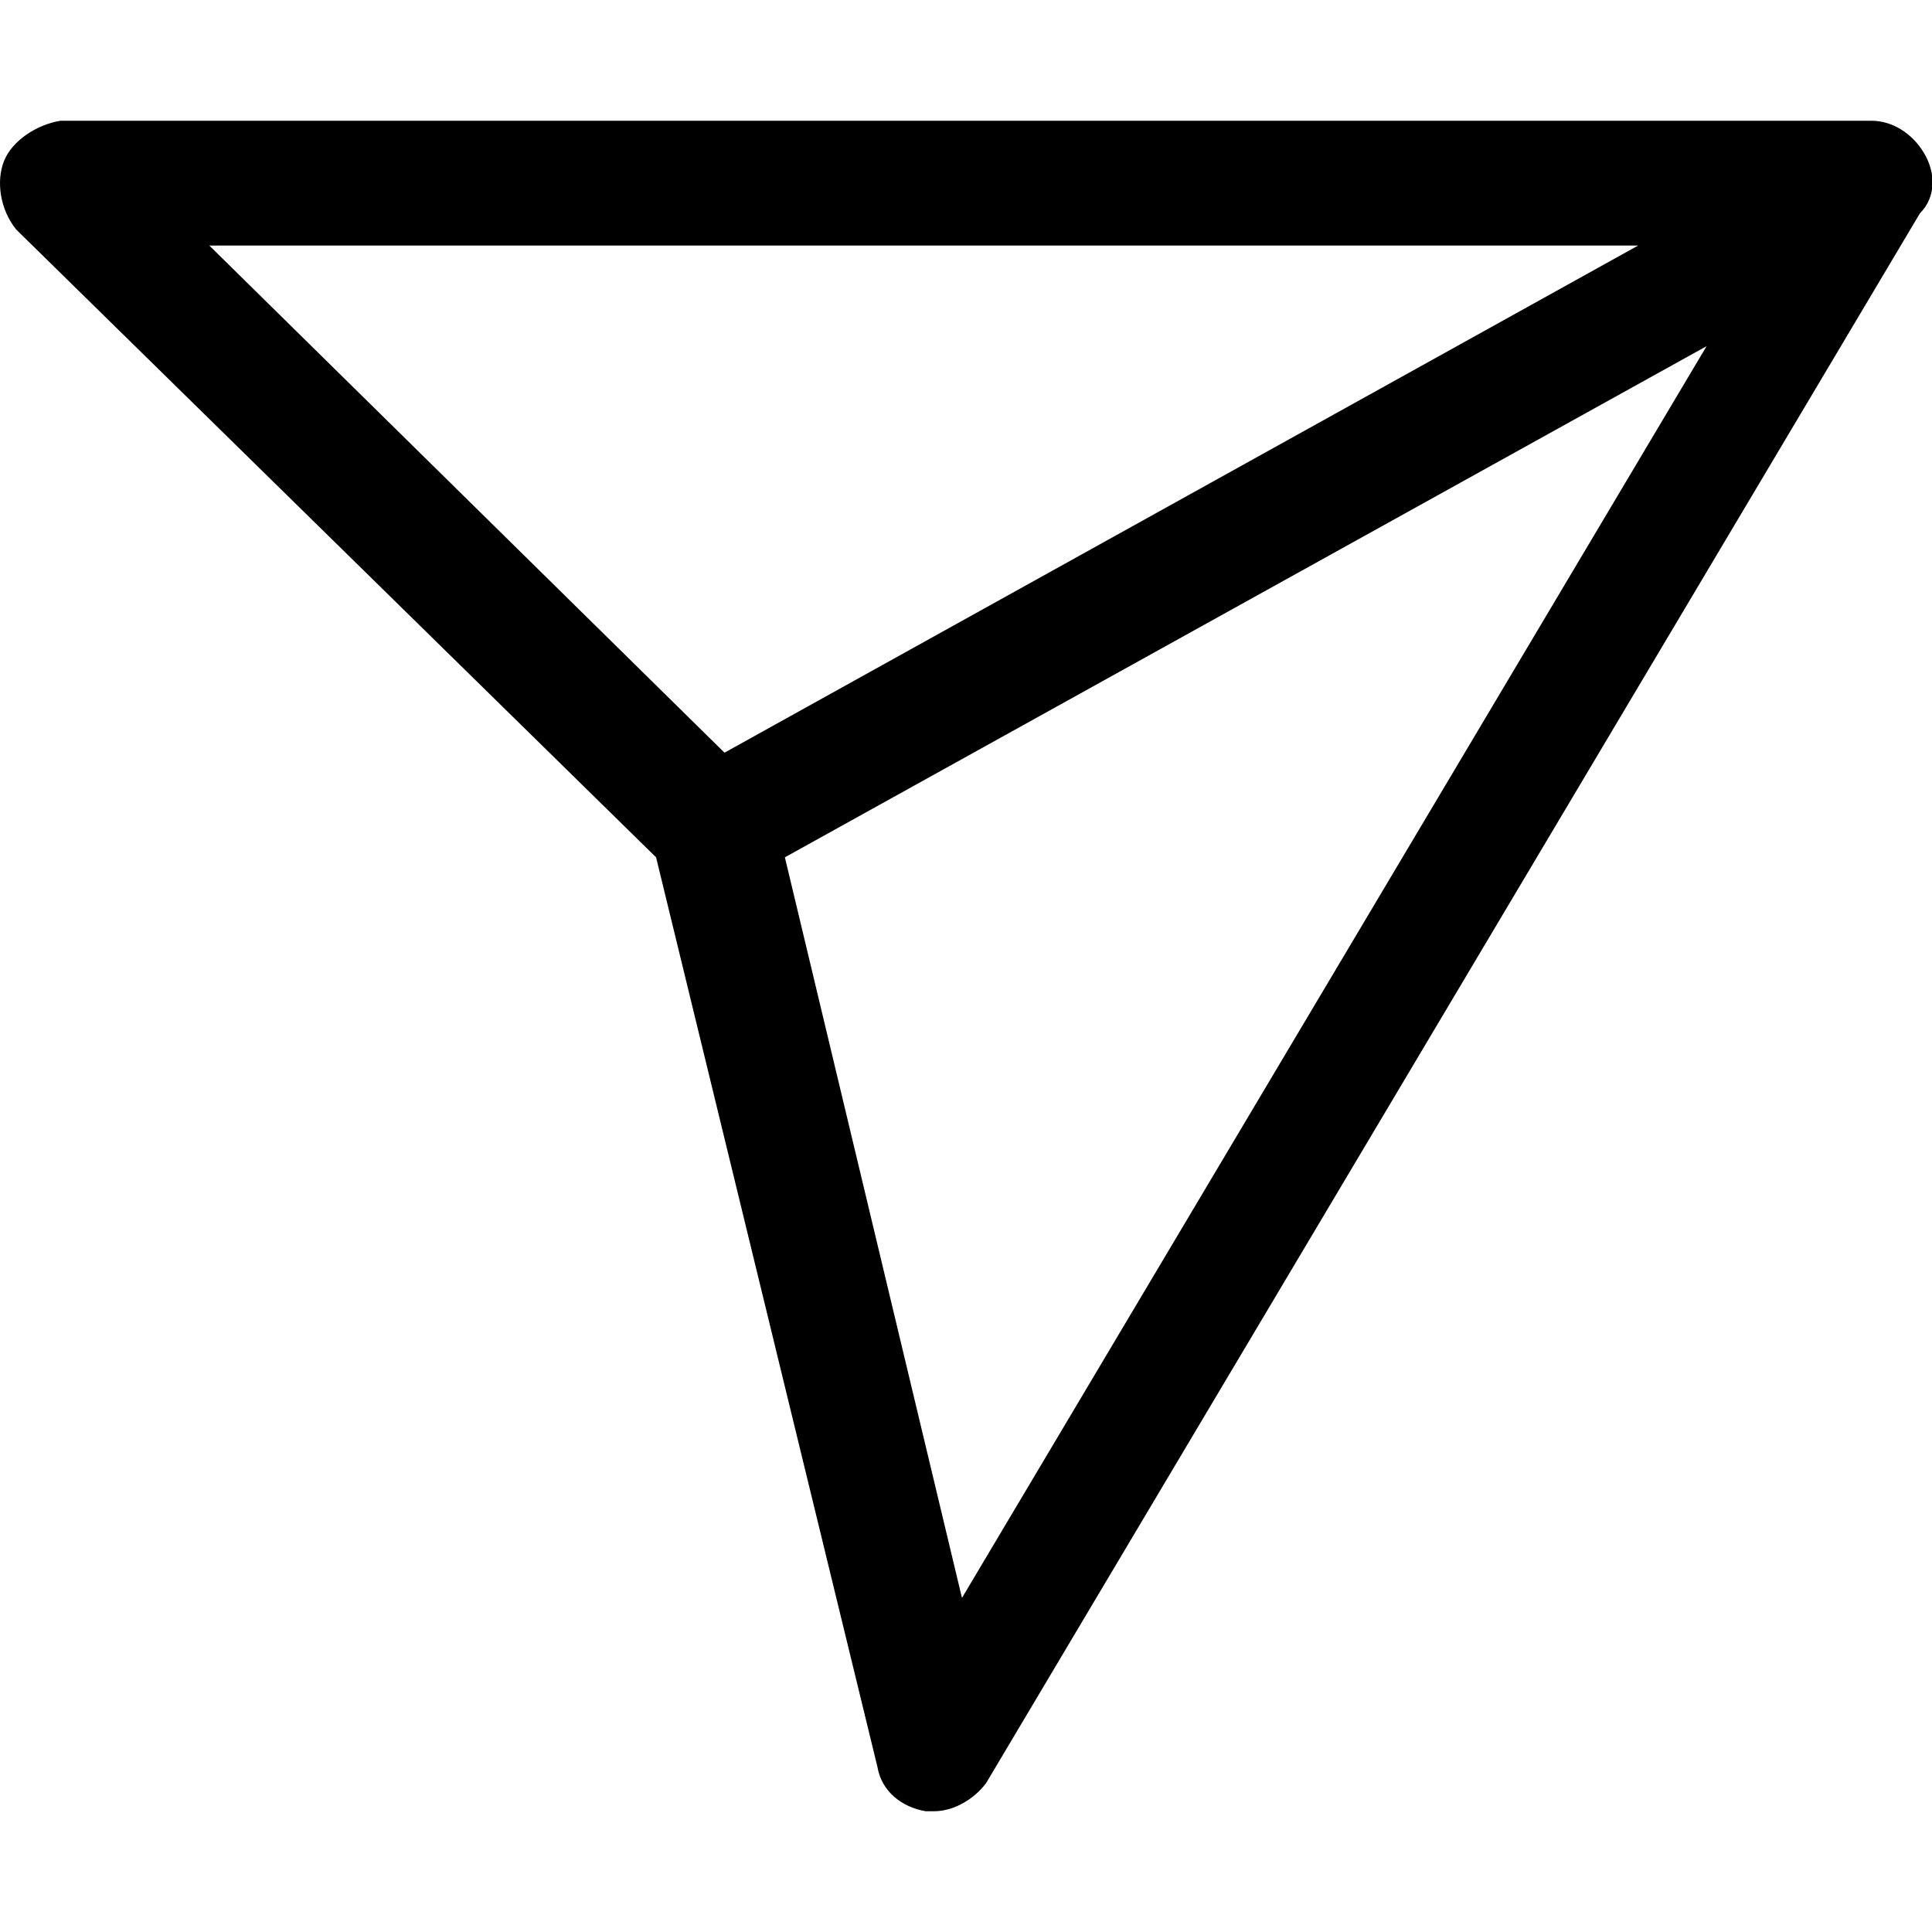
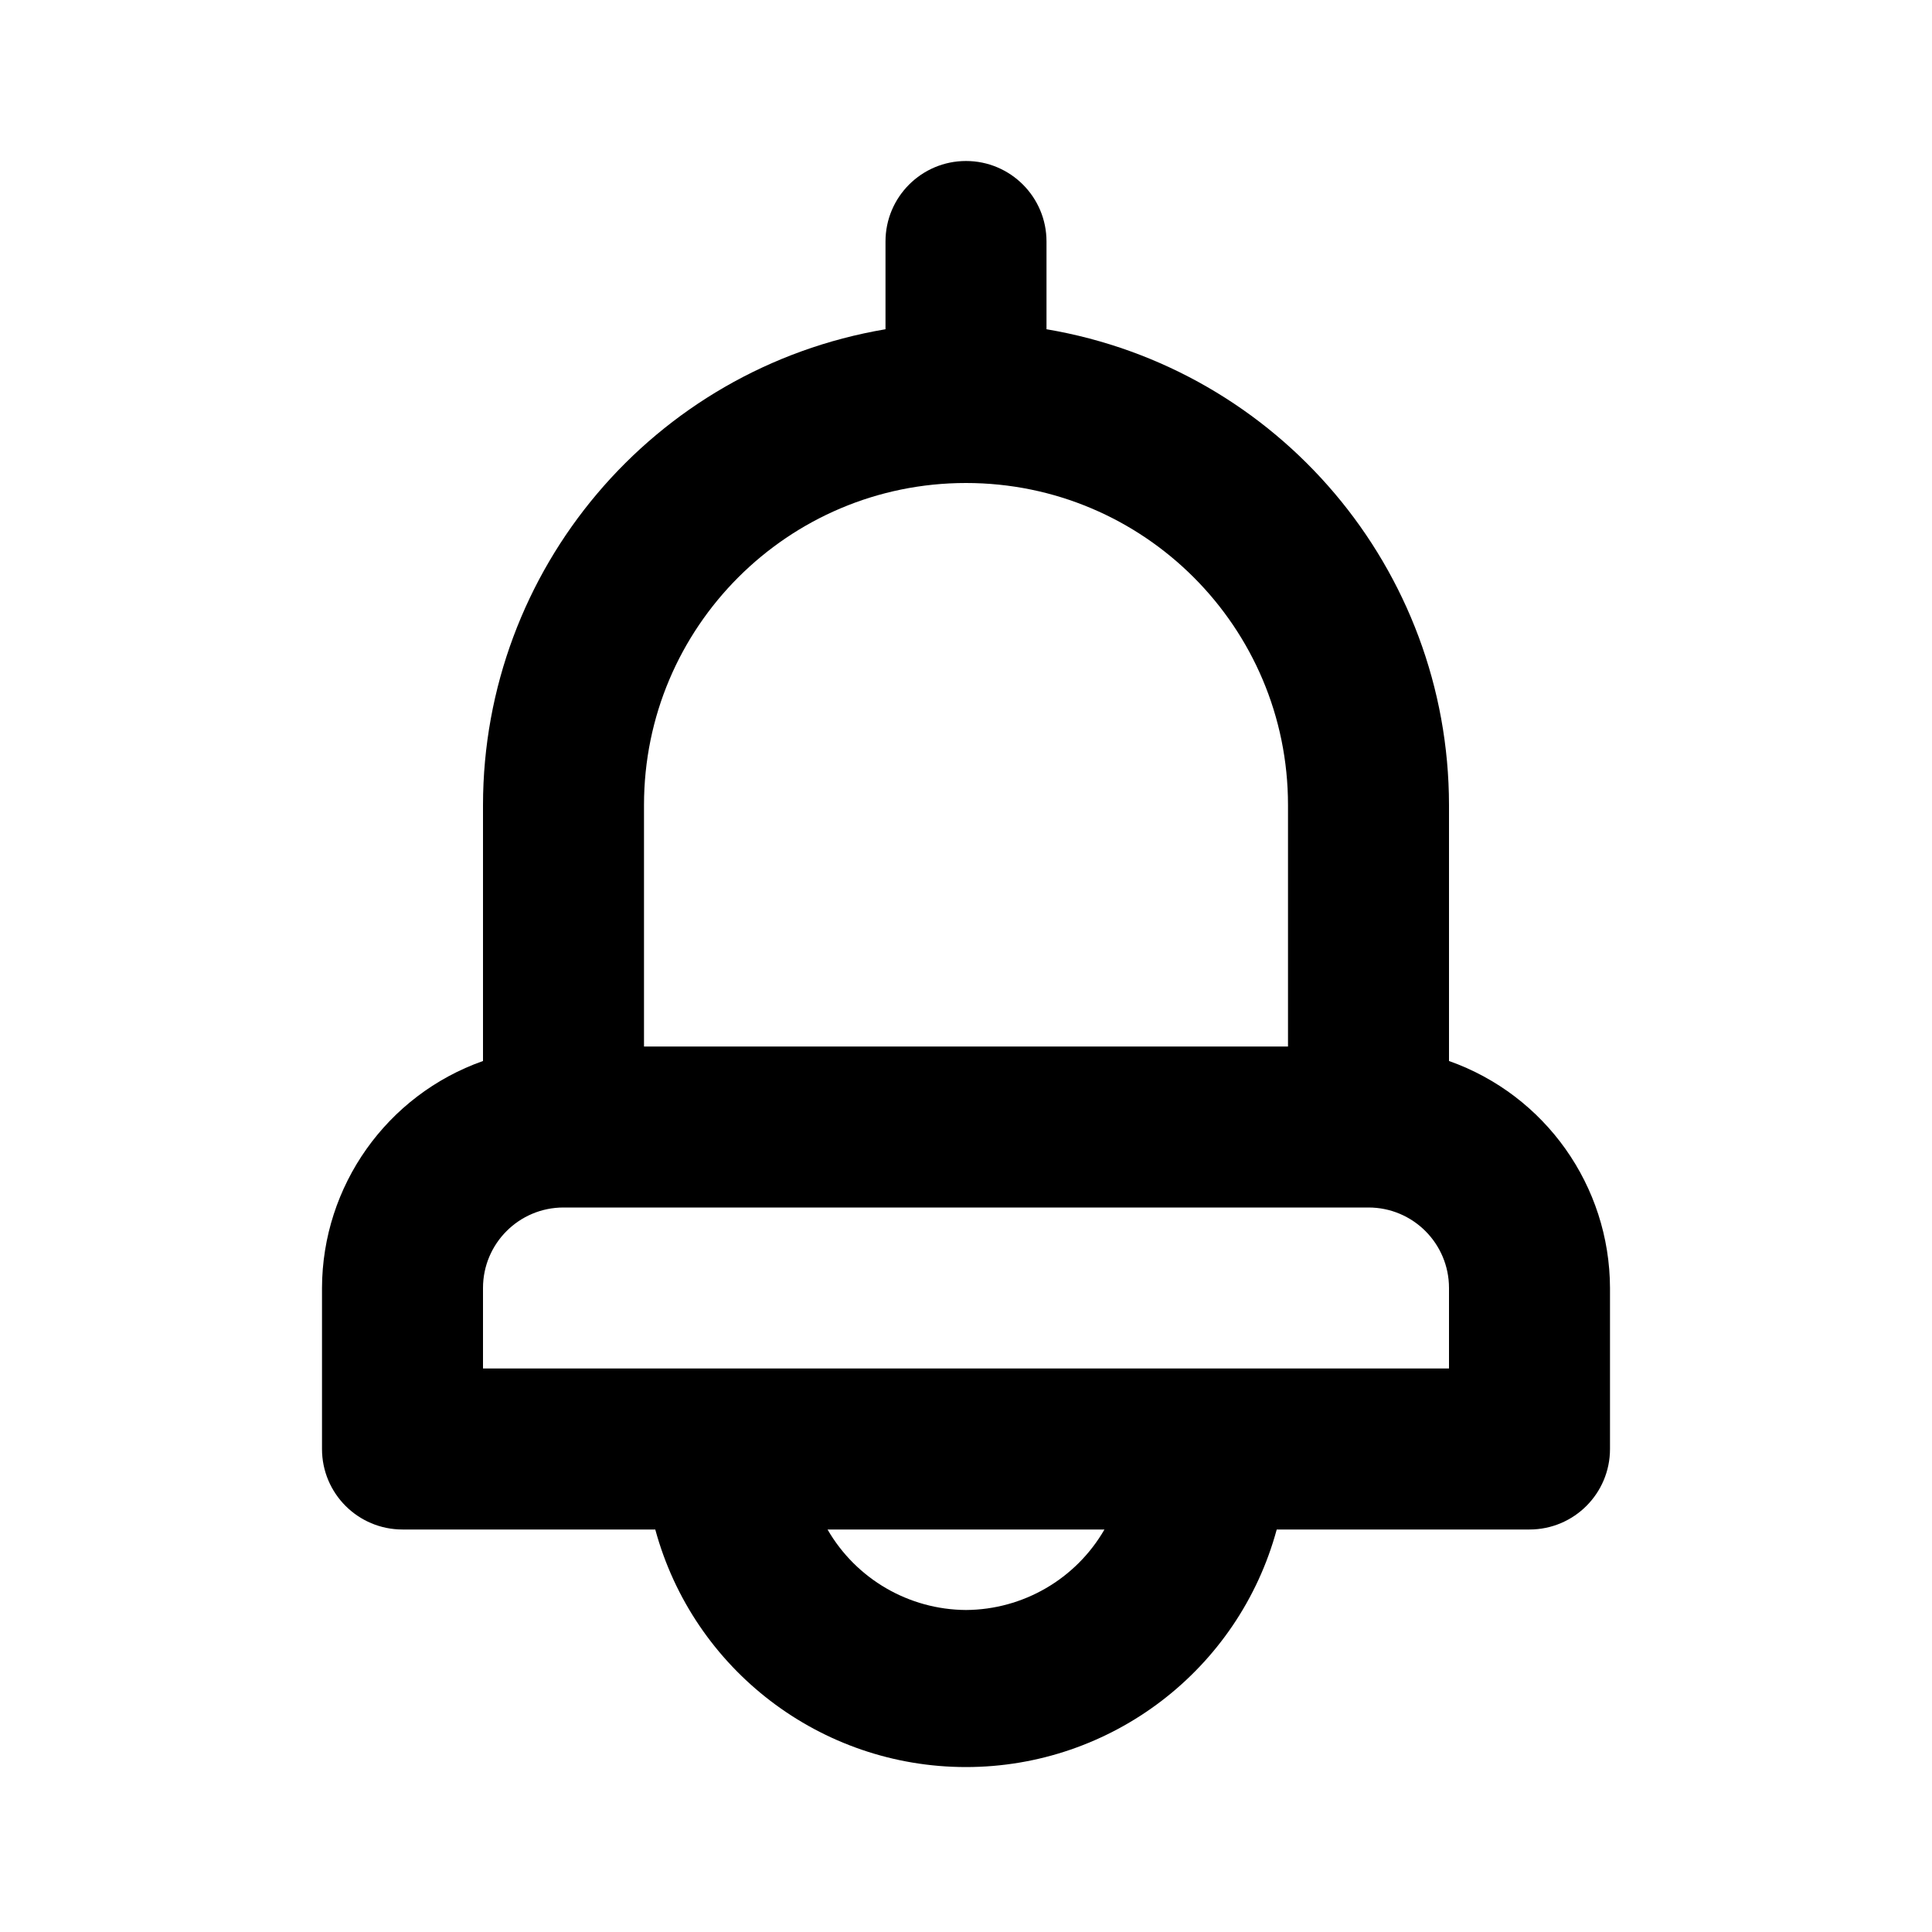
- <svg aria-label="Notification" height="22" viewBox="0 0 48 48" width="22">
-   <path fill="currentColor" d="M47.8 3.8c-.3-.5-.8-.8-1.3-.8h-45C.9 3.1.3 3.5.1 4S0 5.2.4 5.7l15.9 15.6 5.5 22.6c.1.6.6 1 1.2 1.1h.2c.5 0 1-.3 1.3-.7l23.2-39c.4-.4.4-1 .1-1.5zM5.2 6.1h35.5L18 18.7 5.2 6.1zm18.7 33.6l-4.4-18.4L42.4 8.6 23.9 39.7z">
-     </path>
+ <svg xmlns="http://www.w3.org/2000/svg" data-name="Layer 1" viewBox="0 0 24 24">
+   <path fill="currentColor" d="M18,13.18V10a6,6,0,0,0-5-5.91V3a1,1,0,0,0-2,0V4.09A6,6,0,0,0,6,10v3.18A3,3,0,0,0,4,16v2a1,1,0,0,0,1,1H8.14a4,4,0,0,0,7.72,0H19a1,1,0,0,0,1-1V16A3,3,0,0,0,18,13.18ZM8,10a4,4,0,0,1,8,0v3H8Zm4,10a2,2,0,0,1-1.72-1h3.44A2,2,0,0,1,12,20Zm6-3H6V16a1,1,0,0,1,1-1H17a1,1,0,0,1,1,1Z" />
</svg>
